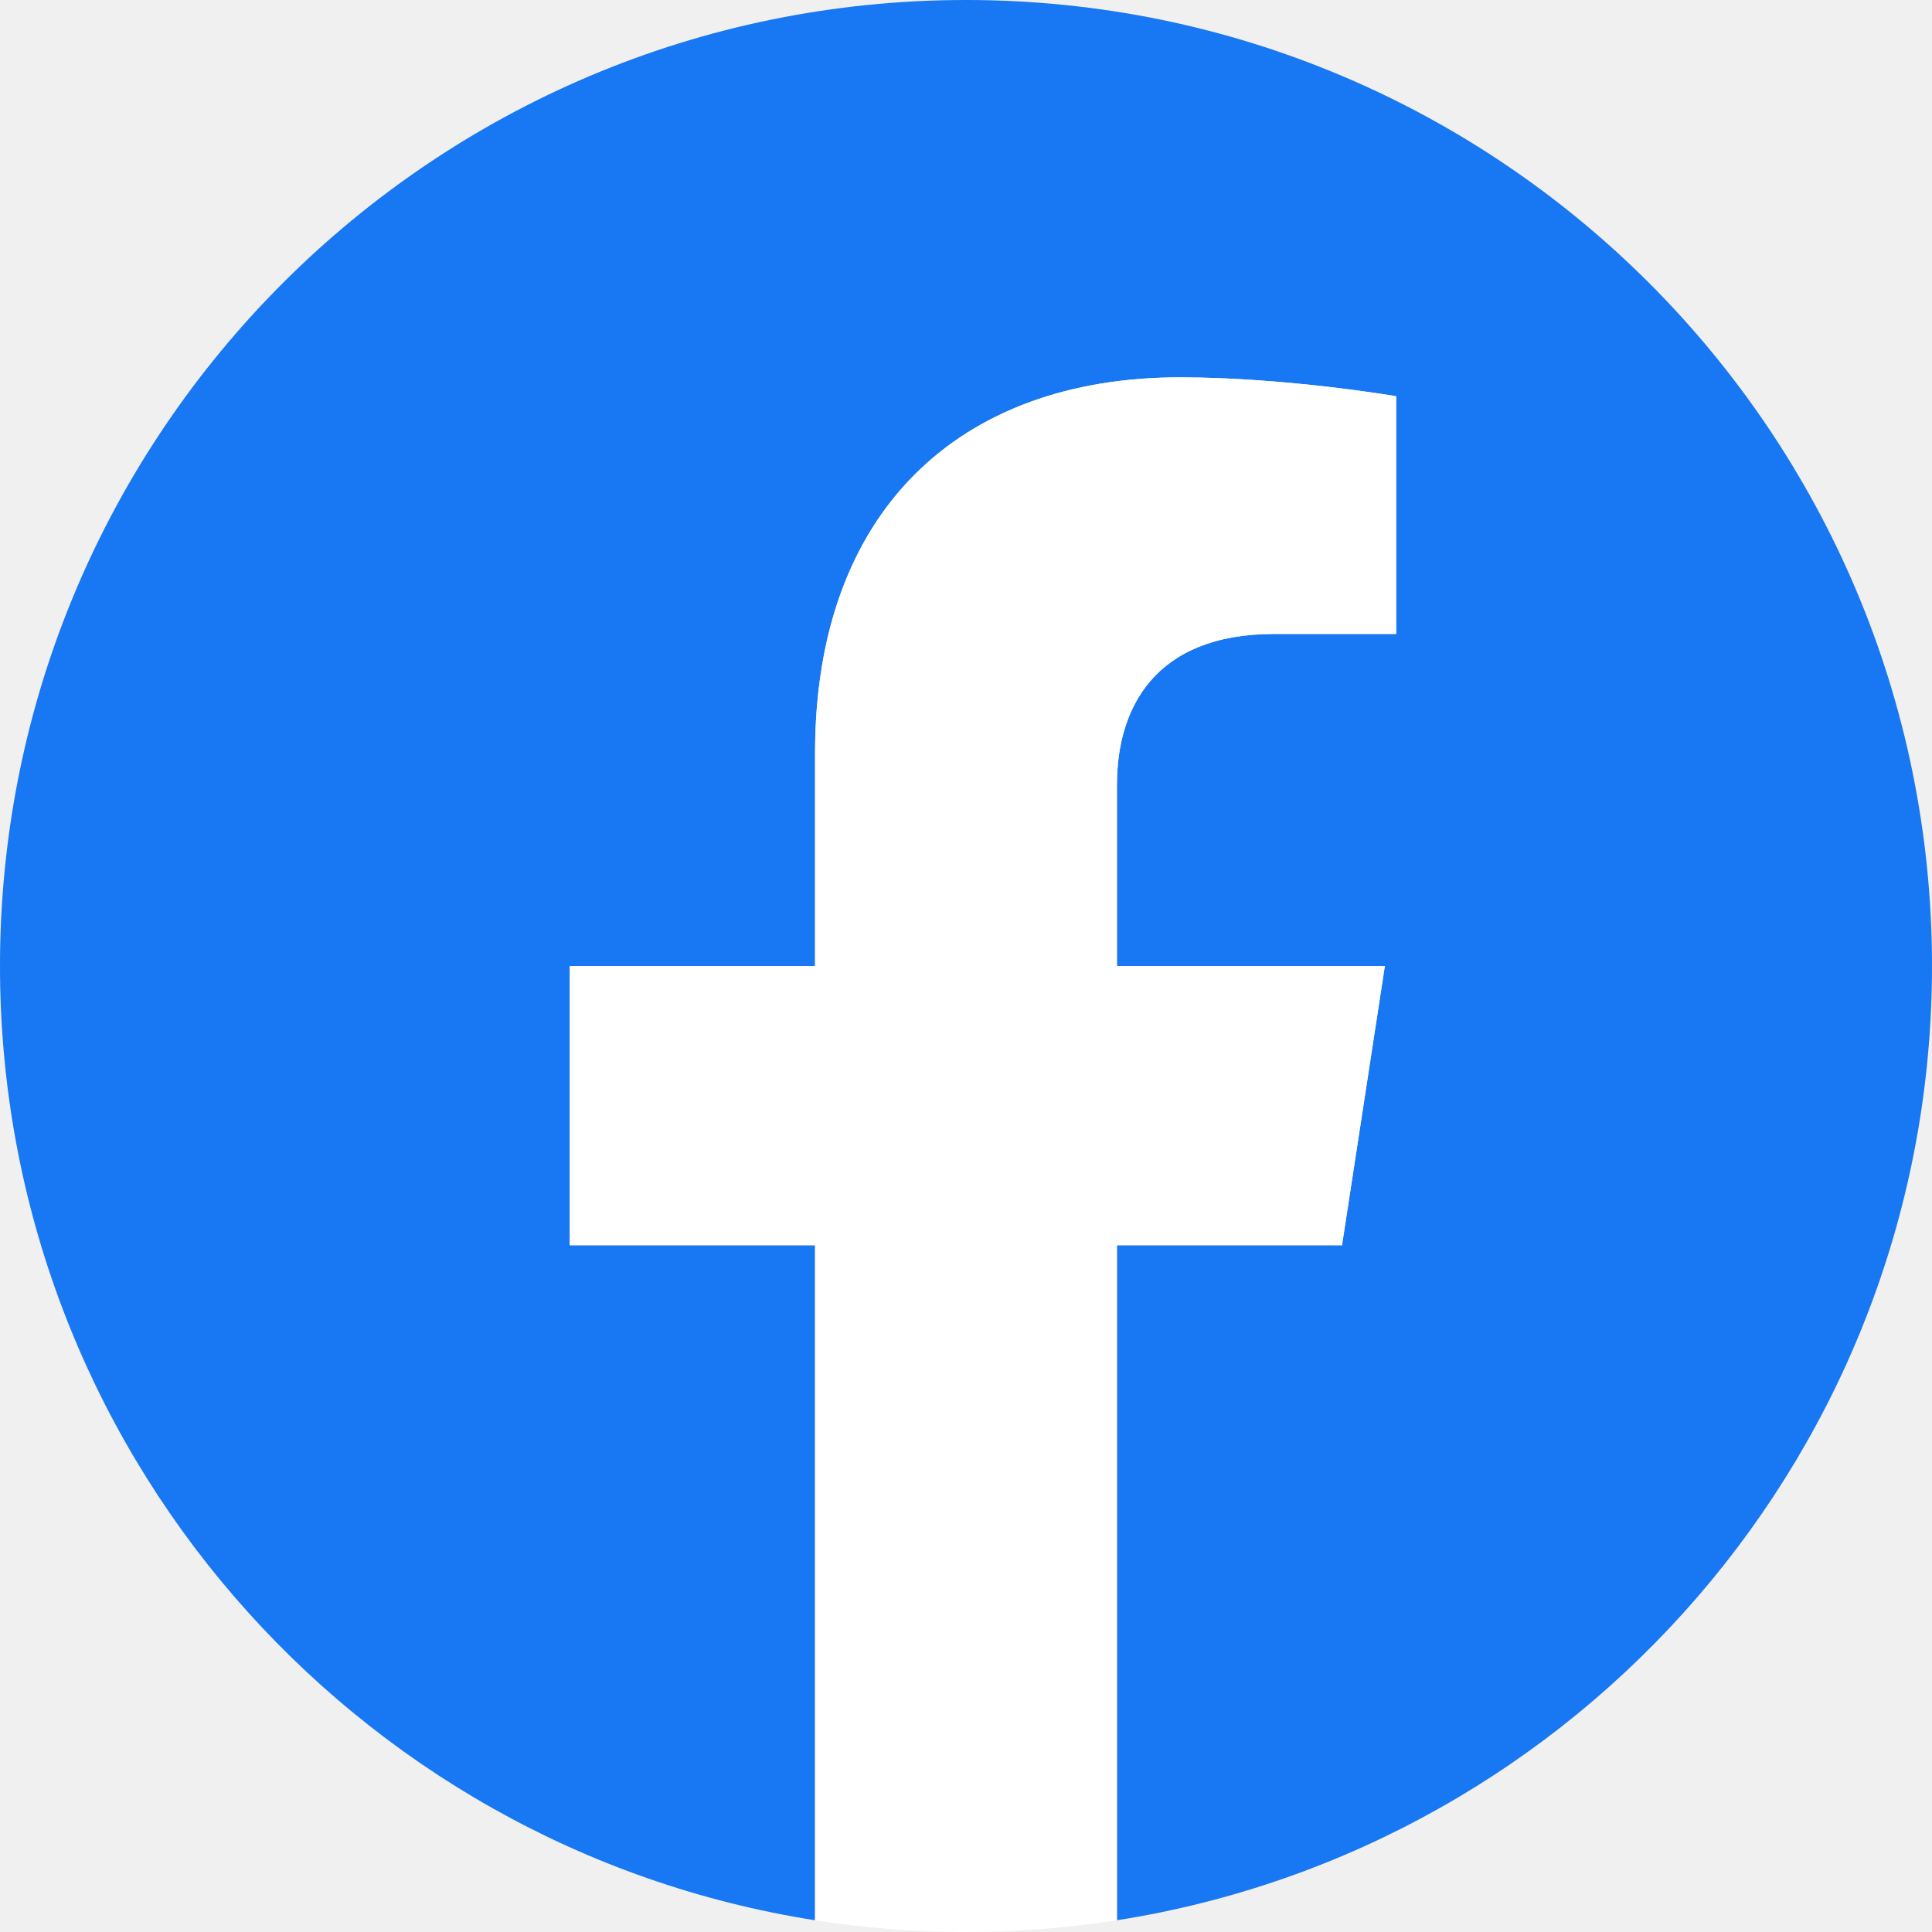
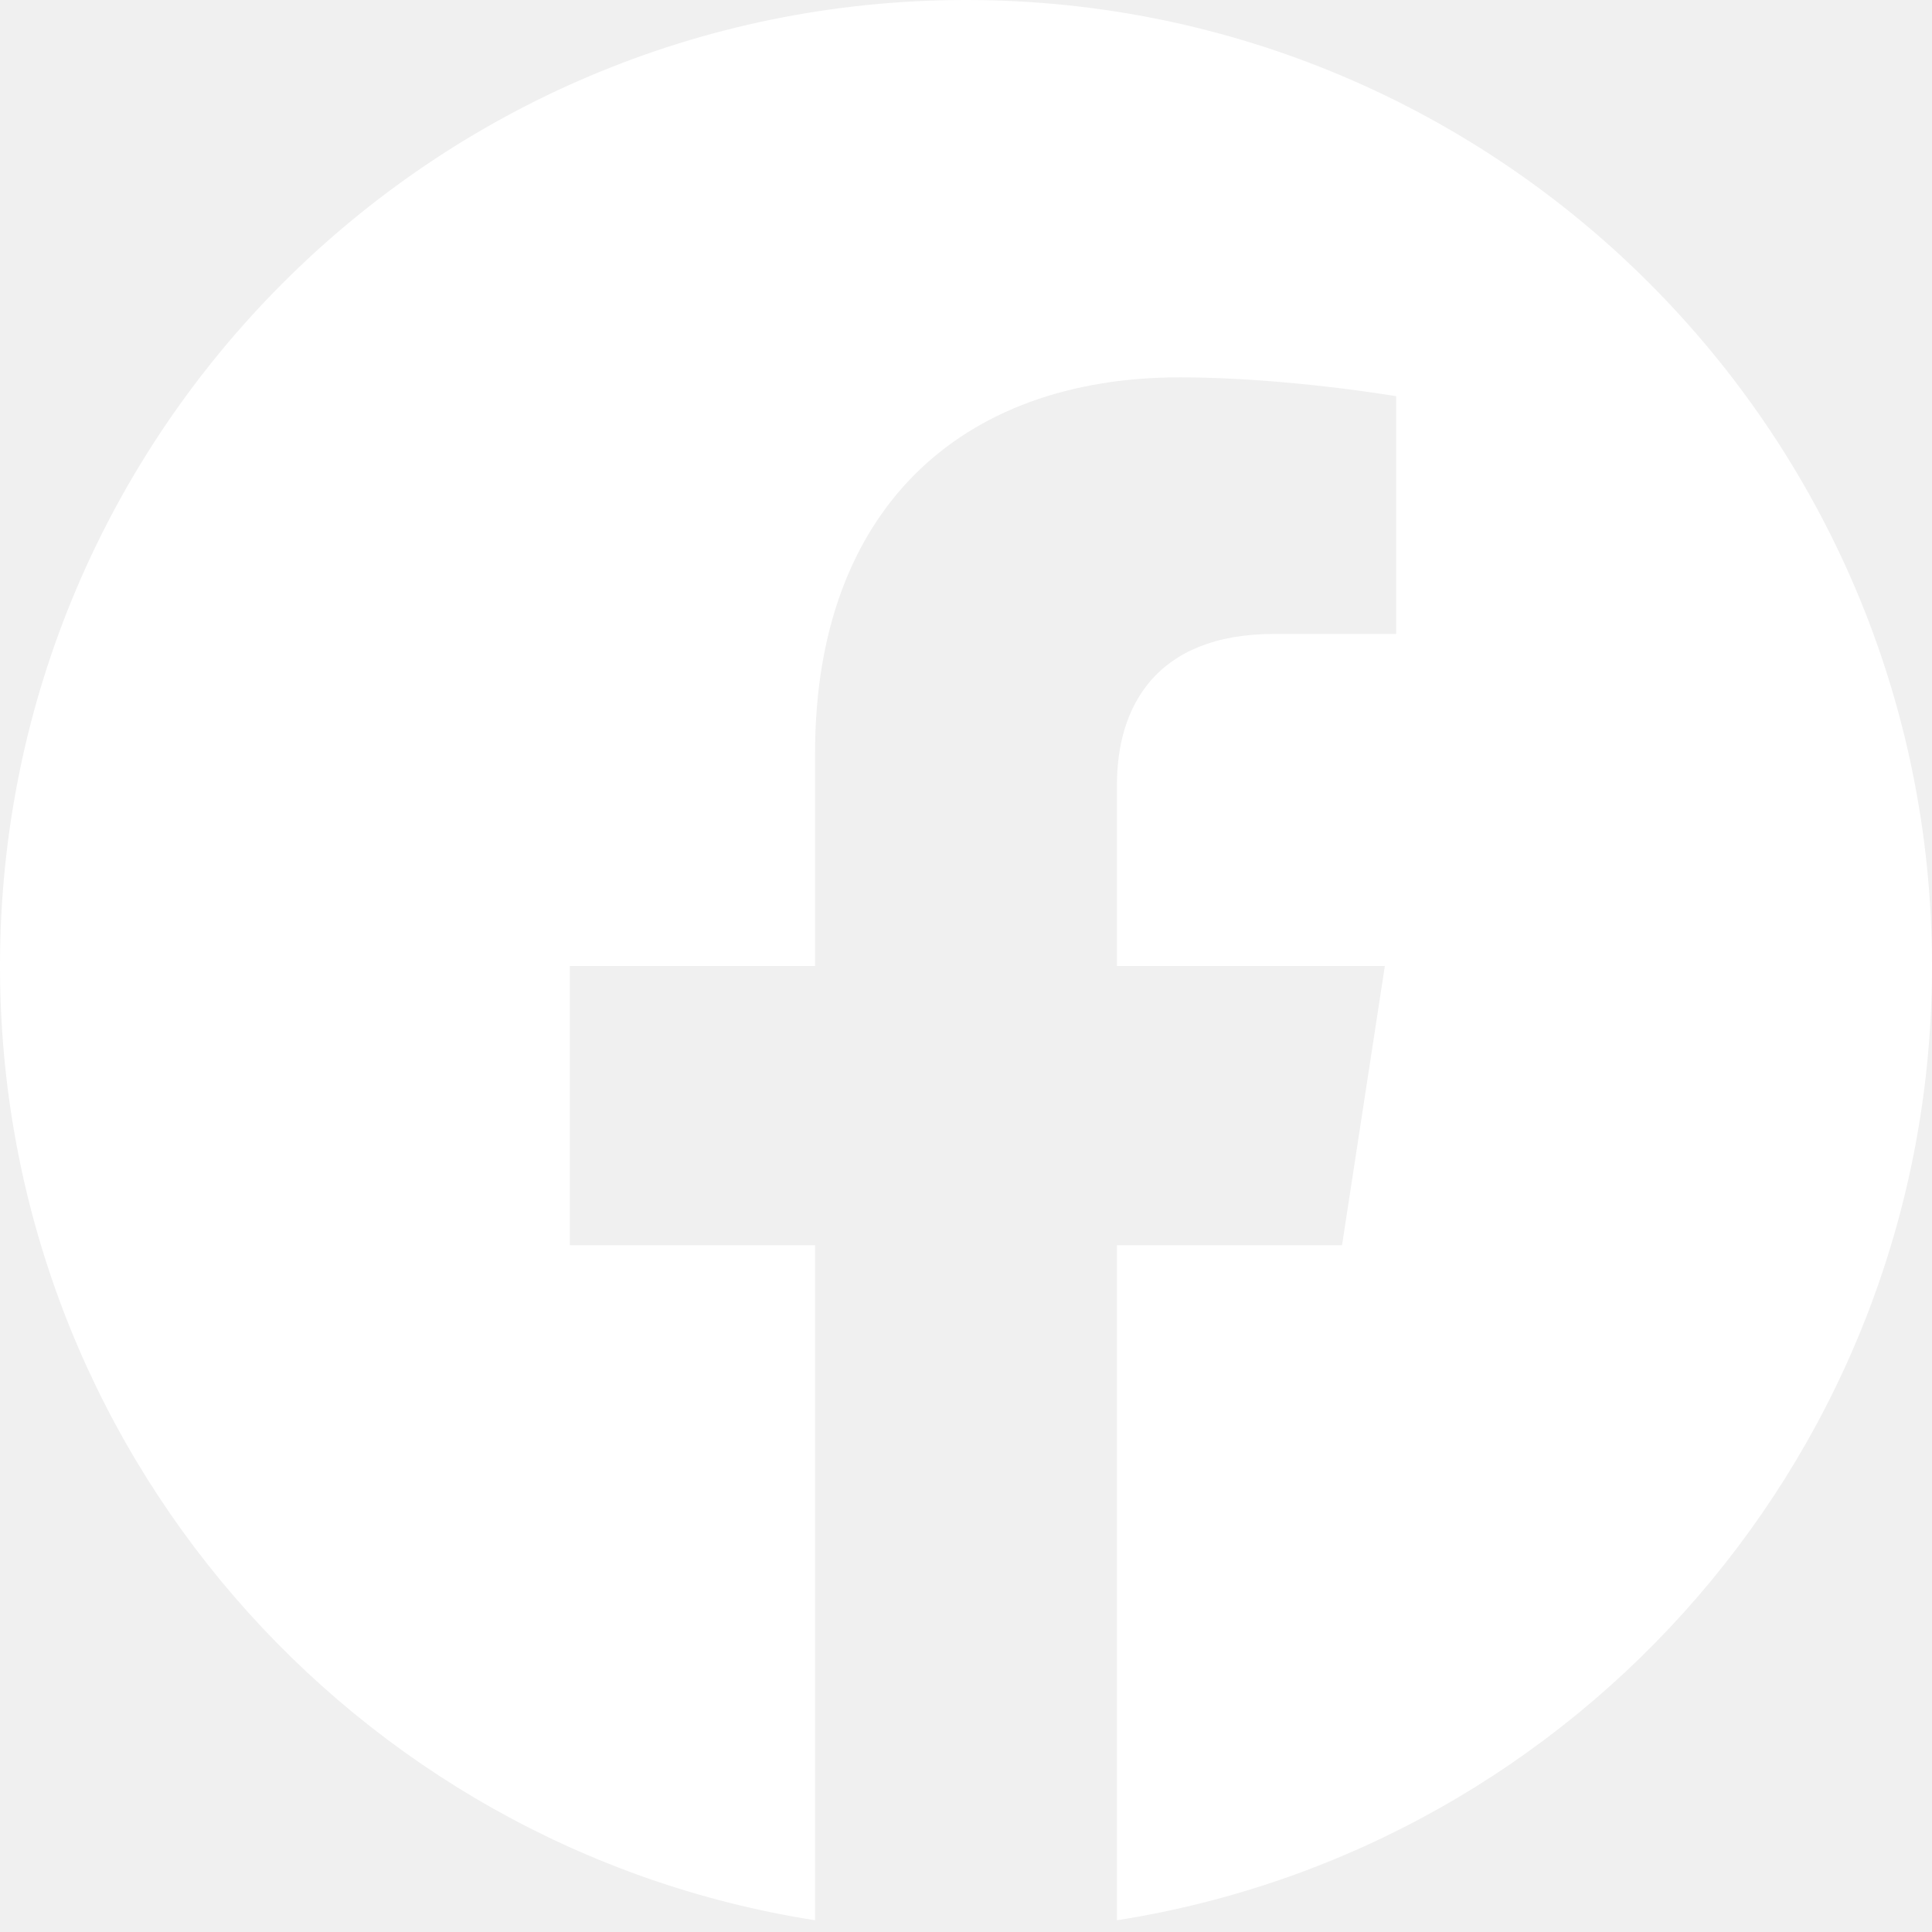
<svg xmlns="http://www.w3.org/2000/svg" data-name="Ebene 1" viewBox="0 0 1024 1024">
-   <path fill="#1877f2" d="M1024,512C1024,229.23,794.77,0,512,0S0,229.23,0,512c0,255.554,187.231,467.37,432,505.778V660H302V512H432V399.2C432,270.88,508.439,200,625.389,200,681.408,200,740,210,740,210V336H675.437C611.835,336,592,375.467,592,415.957V512H734L711.3,660H592v357.778C836.769,979.37,1024,767.554,1024,512Z" />
-   <path fill="#fff" d="M711.3,660,734,512H592V415.957C592,375.467,611.835,336,675.437,336H740V210s-58.592-10-114.611-10C508.439,200,432,270.88,432,399.2V512H302V660H432v357.778a517.396,517.396,0,0,0,160,0V660Z" />
+   <path fill="#fff" d="M1024,512C1024,229.23,794.77,0,512,0S0,229.23,0,512c0,255.554,187.231,467.37,432,505.778V660H302V512H432V399.2C432,270.88,508.439,200,625.389,200,681.408,200,740,210,740,210V336H675.437C611.835,336,592,375.467,592,415.957V512H734L711.3,660H592v357.778C836.769,979.37,1024,767.554,1024,512Z" />
+   <path fill="none" d="M711.3,660,734,512H592V415.957C592,375.467,611.835,336,675.437,336H740V210s-58.592-10-114.611-10C508.439,200,432,270.88,432,399.2V512H302V660H432v357.778a517.396,517.396,0,0,0,160,0V660Z" />
</svg>
